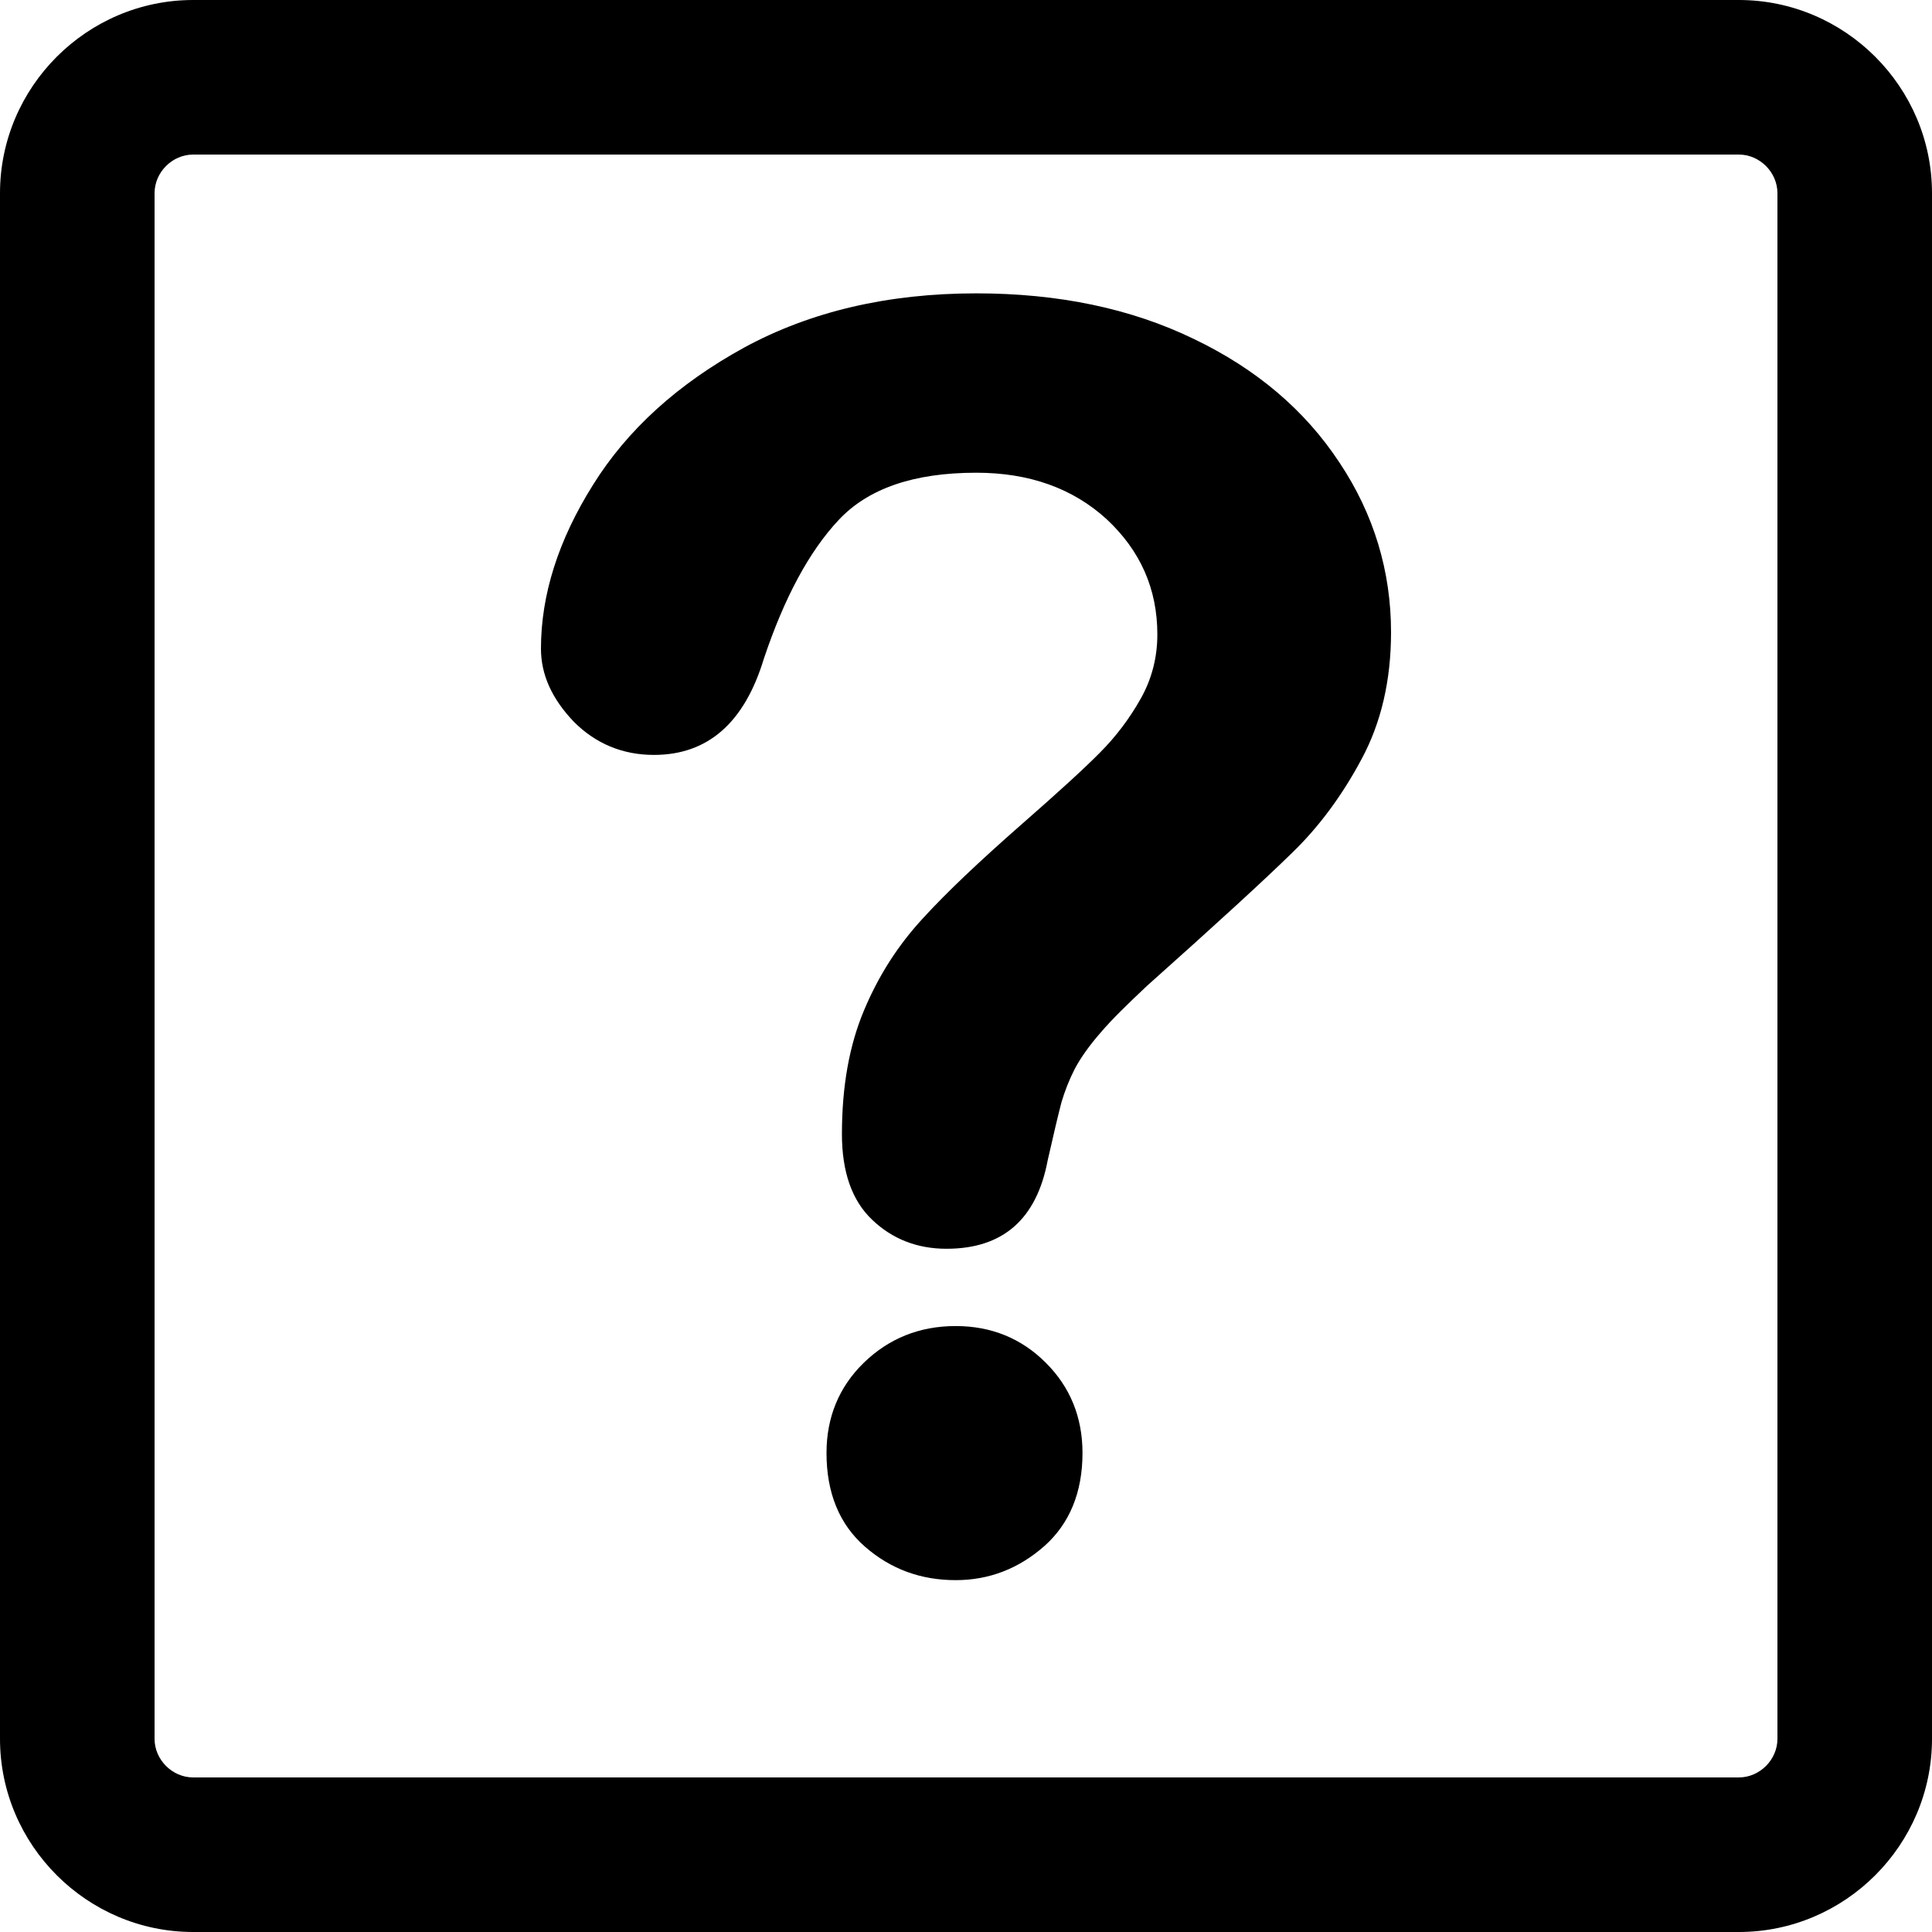
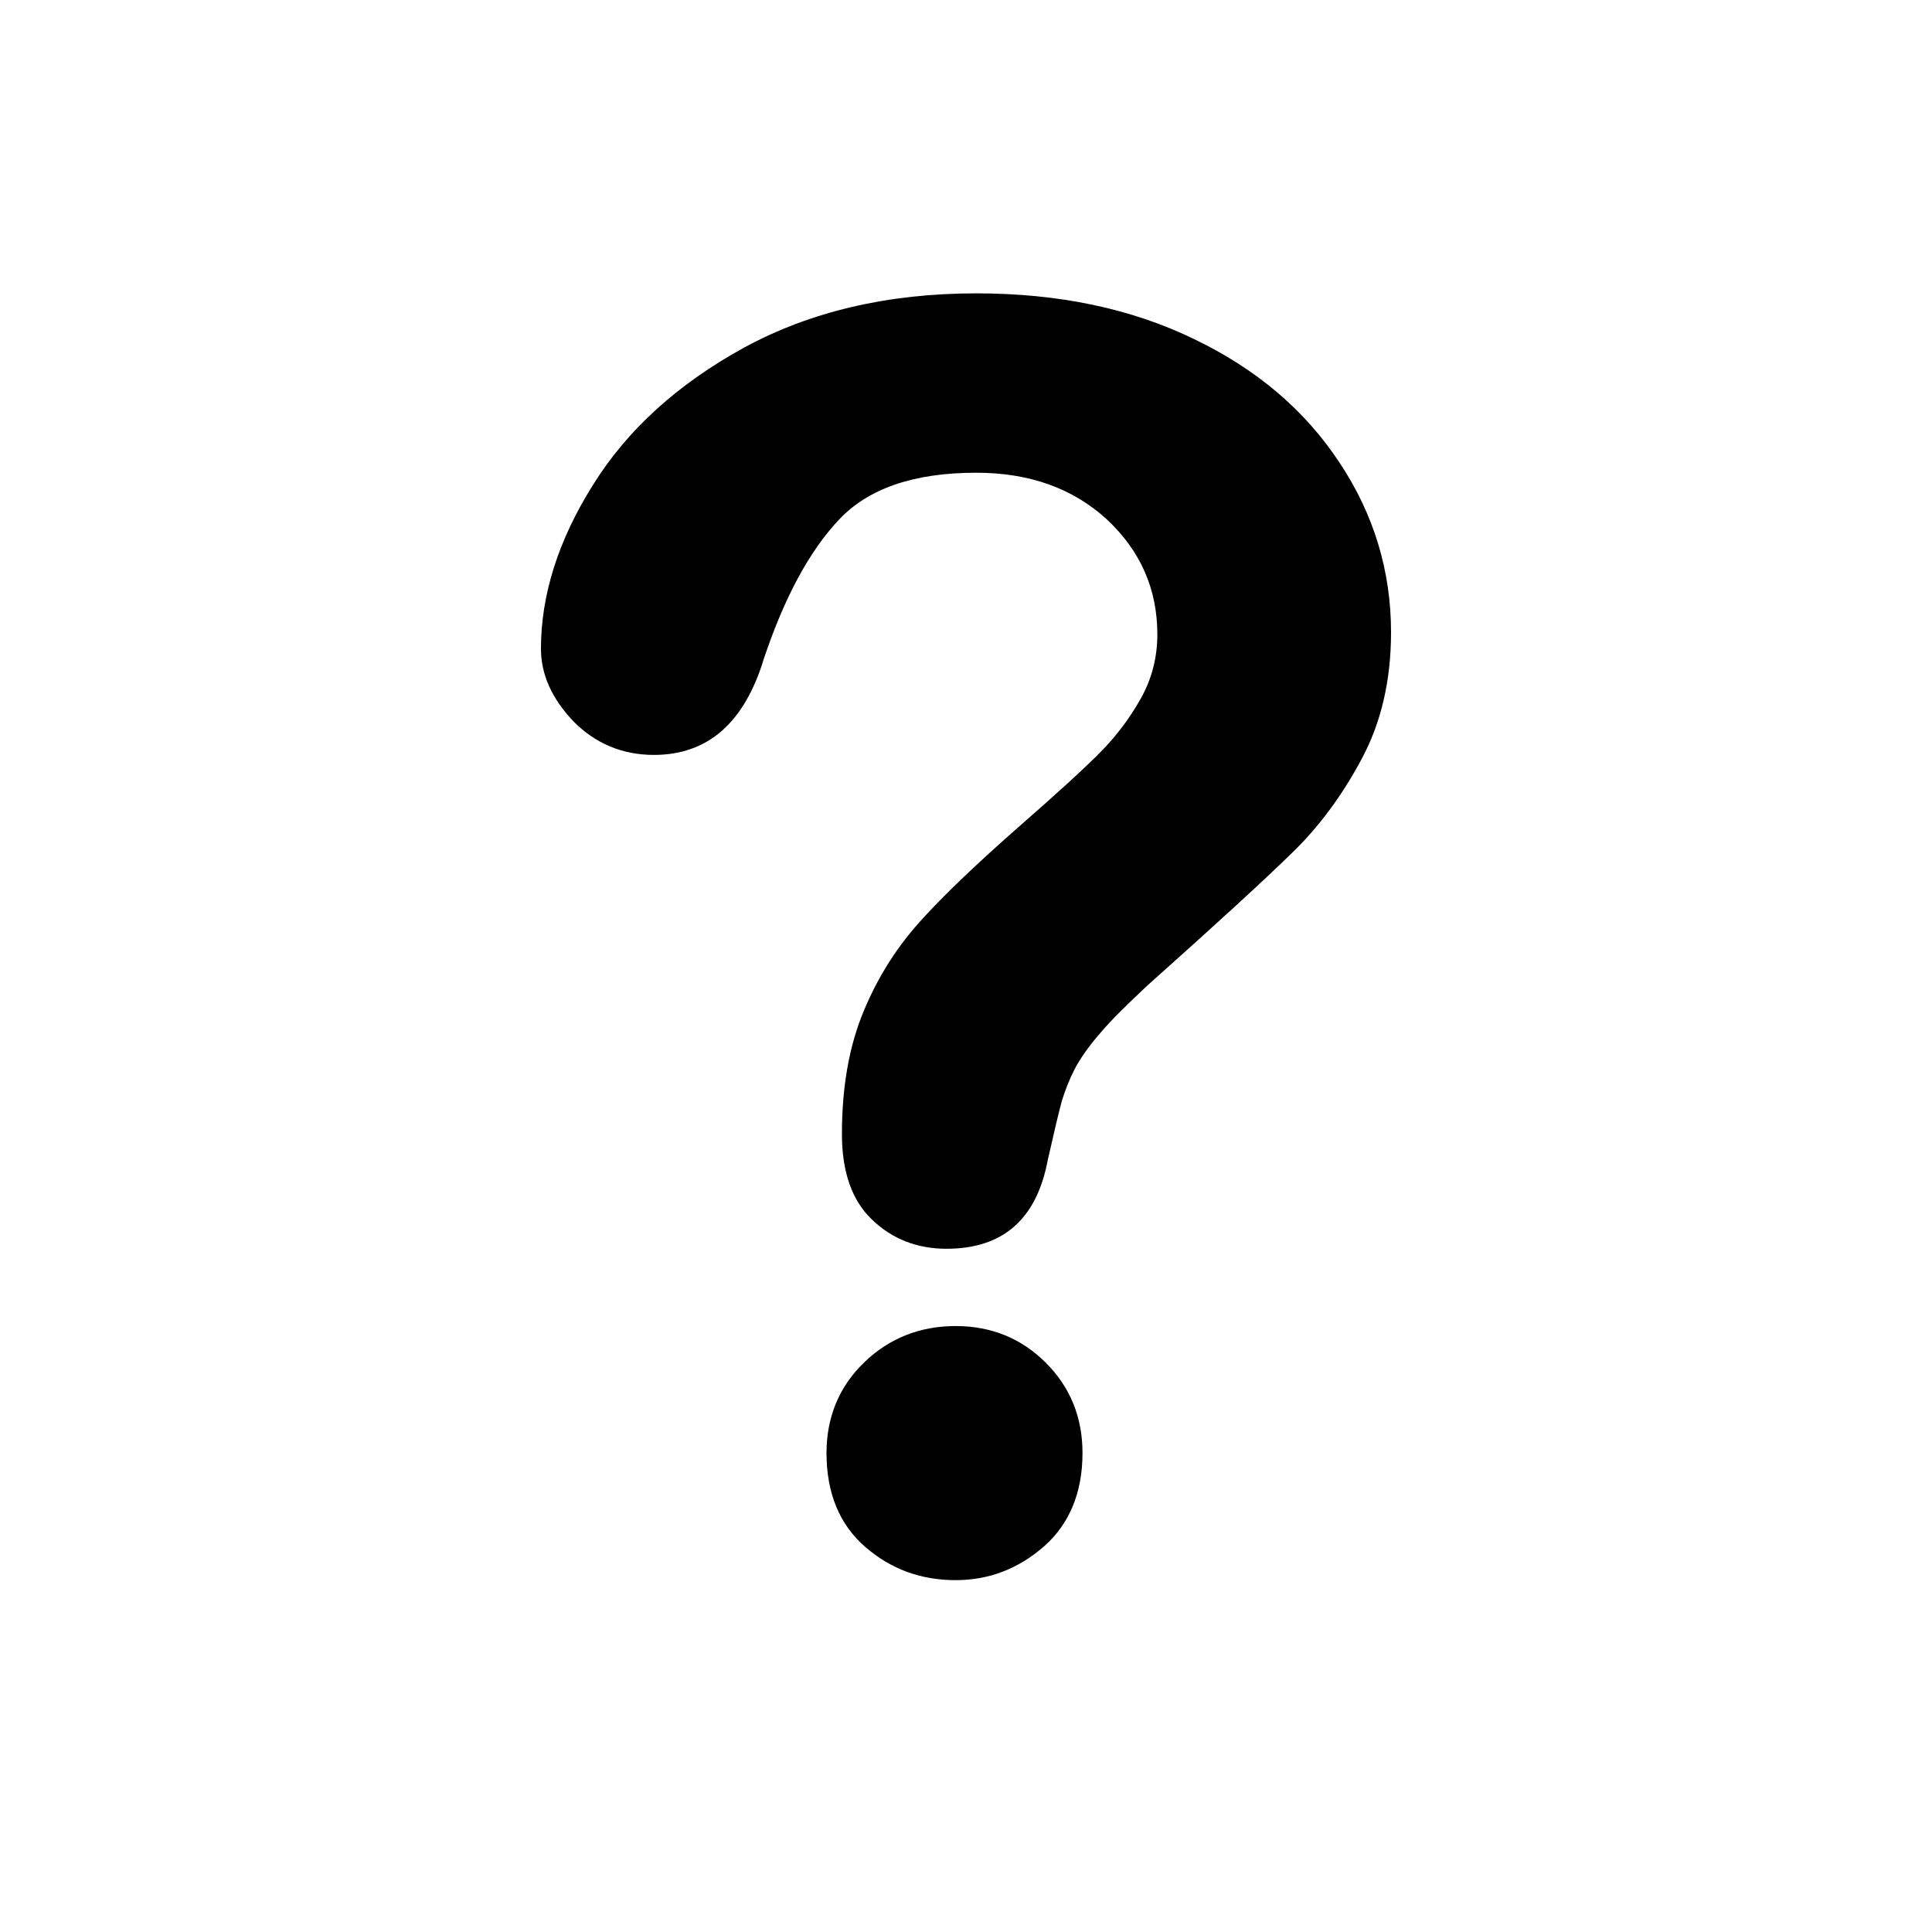
<svg xmlns="http://www.w3.org/2000/svg" version="1.1" id="Capa_1" x="0px" y="0px" width="50px" height="50px" viewBox="0 0 50 50" style="enable-background:new 0 0 50 50;" xml:space="preserve">
  <g>
    <g>
-       <path d="M45,0H5C2.25,0,0,2.25,0,5v40c0,2.75,2.25,5,5,5h40c2.75,0,5-2.25,5-5V5C50,2.25,47.75,0,45,0z M46,45    c0,0.542-0.458,1-1,1H5c-0.542,0-1-0.458-1-1V5c0-0.542,0.458-1,1-1h40c0.542,0,1,0.458,1,1V45z" />
      <path d="M24.733,34.318c-0.936,0-1.73,0.322-2.375,0.947c-0.645,0.627-0.968,1.414-0.968,2.338c0,1.035,0.334,1.85,1,2.429    c0.667,0.581,1.449,0.862,2.342,0.862c0.868,0,1.631-0.297,2.295-0.881c0.656-0.582,0.988-1.395,0.988-2.41    c0-0.924-0.32-1.711-0.953-2.338C26.439,34.641,25.657,34.318,24.733,34.318z" />
      <path d="M30.896,8.772c-1.631-0.791-3.51-1.18-5.629-1.18c-2.295,0-4.294,0.473-6.005,1.401c-1.718,0.943-3.026,2.126-3.919,3.562    C14.45,13.978,14,15.394,14,16.787c0,0.67,0.281,1.295,0.848,1.889c0.561,0.565,1.258,0.861,2.076,0.861    c1.395,0,2.342-0.832,2.844-2.488c0.527-1.574,1.172-2.777,1.935-3.59c0.762-0.817,1.946-1.225,3.564-1.225    c1.377,0,2.502,0.406,3.375,1.205c0.871,0.813,1.31,1.802,1.31,2.98c0,0.602-0.147,1.16-0.429,1.66    c-0.289,0.515-0.643,0.984-1.055,1.397c-0.419,0.425-1.103,1.047-2.039,1.866c-1.072,0.941-1.922,1.743-2.548,2.428    c-0.632,0.686-1.138,1.464-1.522,2.382c-0.378,0.9-0.57,1.959-0.57,3.199c0,0.975,0.259,1.721,0.783,2.217    c0.519,0.496,1.162,0.75,1.923,0.75c1.464,0,2.334-0.768,2.62-2.293c0.161-0.713,0.28-1.211,0.358-1.506    c0.084-0.281,0.192-0.562,0.342-0.857c0.149-0.281,0.375-0.602,0.675-0.945c0.294-0.345,0.698-0.736,1.194-1.203    c1.805-1.61,3.051-2.753,3.75-3.438c0.697-0.672,1.299-1.486,1.803-2.43C35.744,18.705,36,17.609,36,16.362    c0-1.574-0.441-3.05-1.333-4.388C33.777,10.621,32.521,9.55,30.896,8.772z" />
    </g>
  </g>
-   <g>
- </g>
-   <g>
- </g>
-   <g>
- </g>
-   <g>
- </g>
-   <g>
- </g>
-   <g>
- </g>
-   <g>
- </g>
-   <g>
- </g>
-   <g>
- </g>
-   <g>
- </g>
-   <g>
- </g>
-   <g>
- </g>
-   <g>
- </g>
-   <g>
- </g>
-   <g>
- </g>
</svg>
